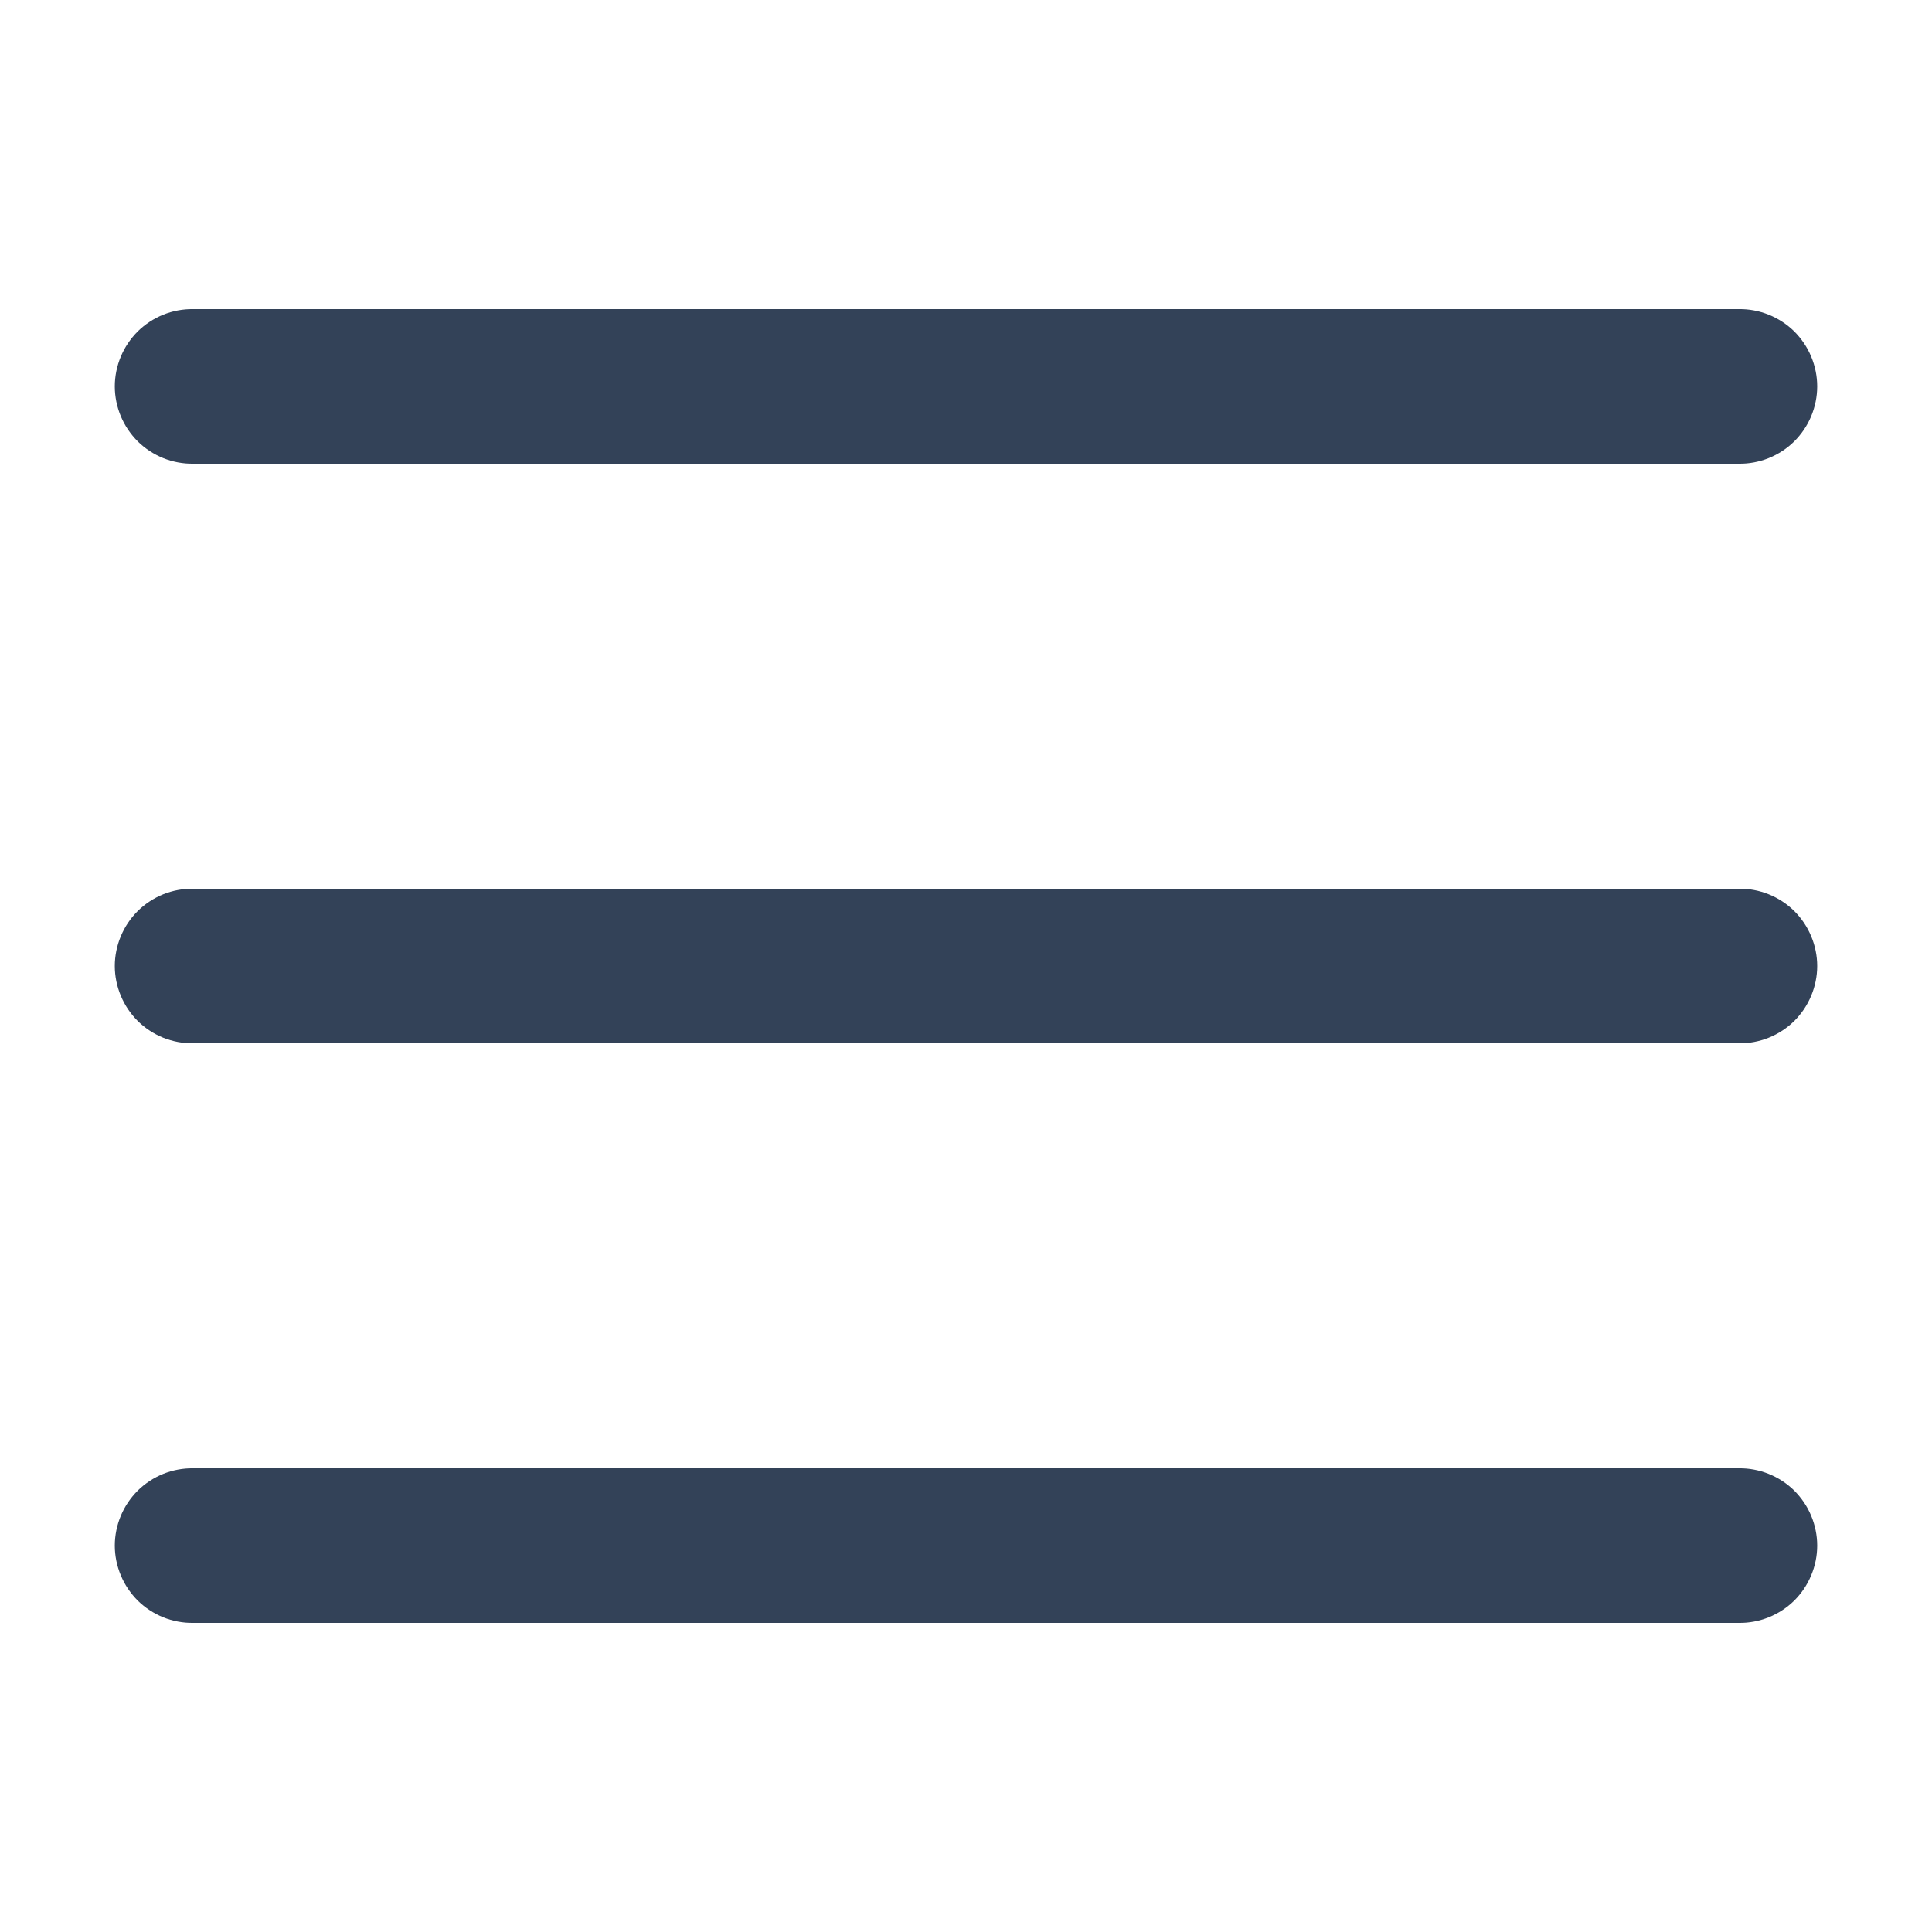
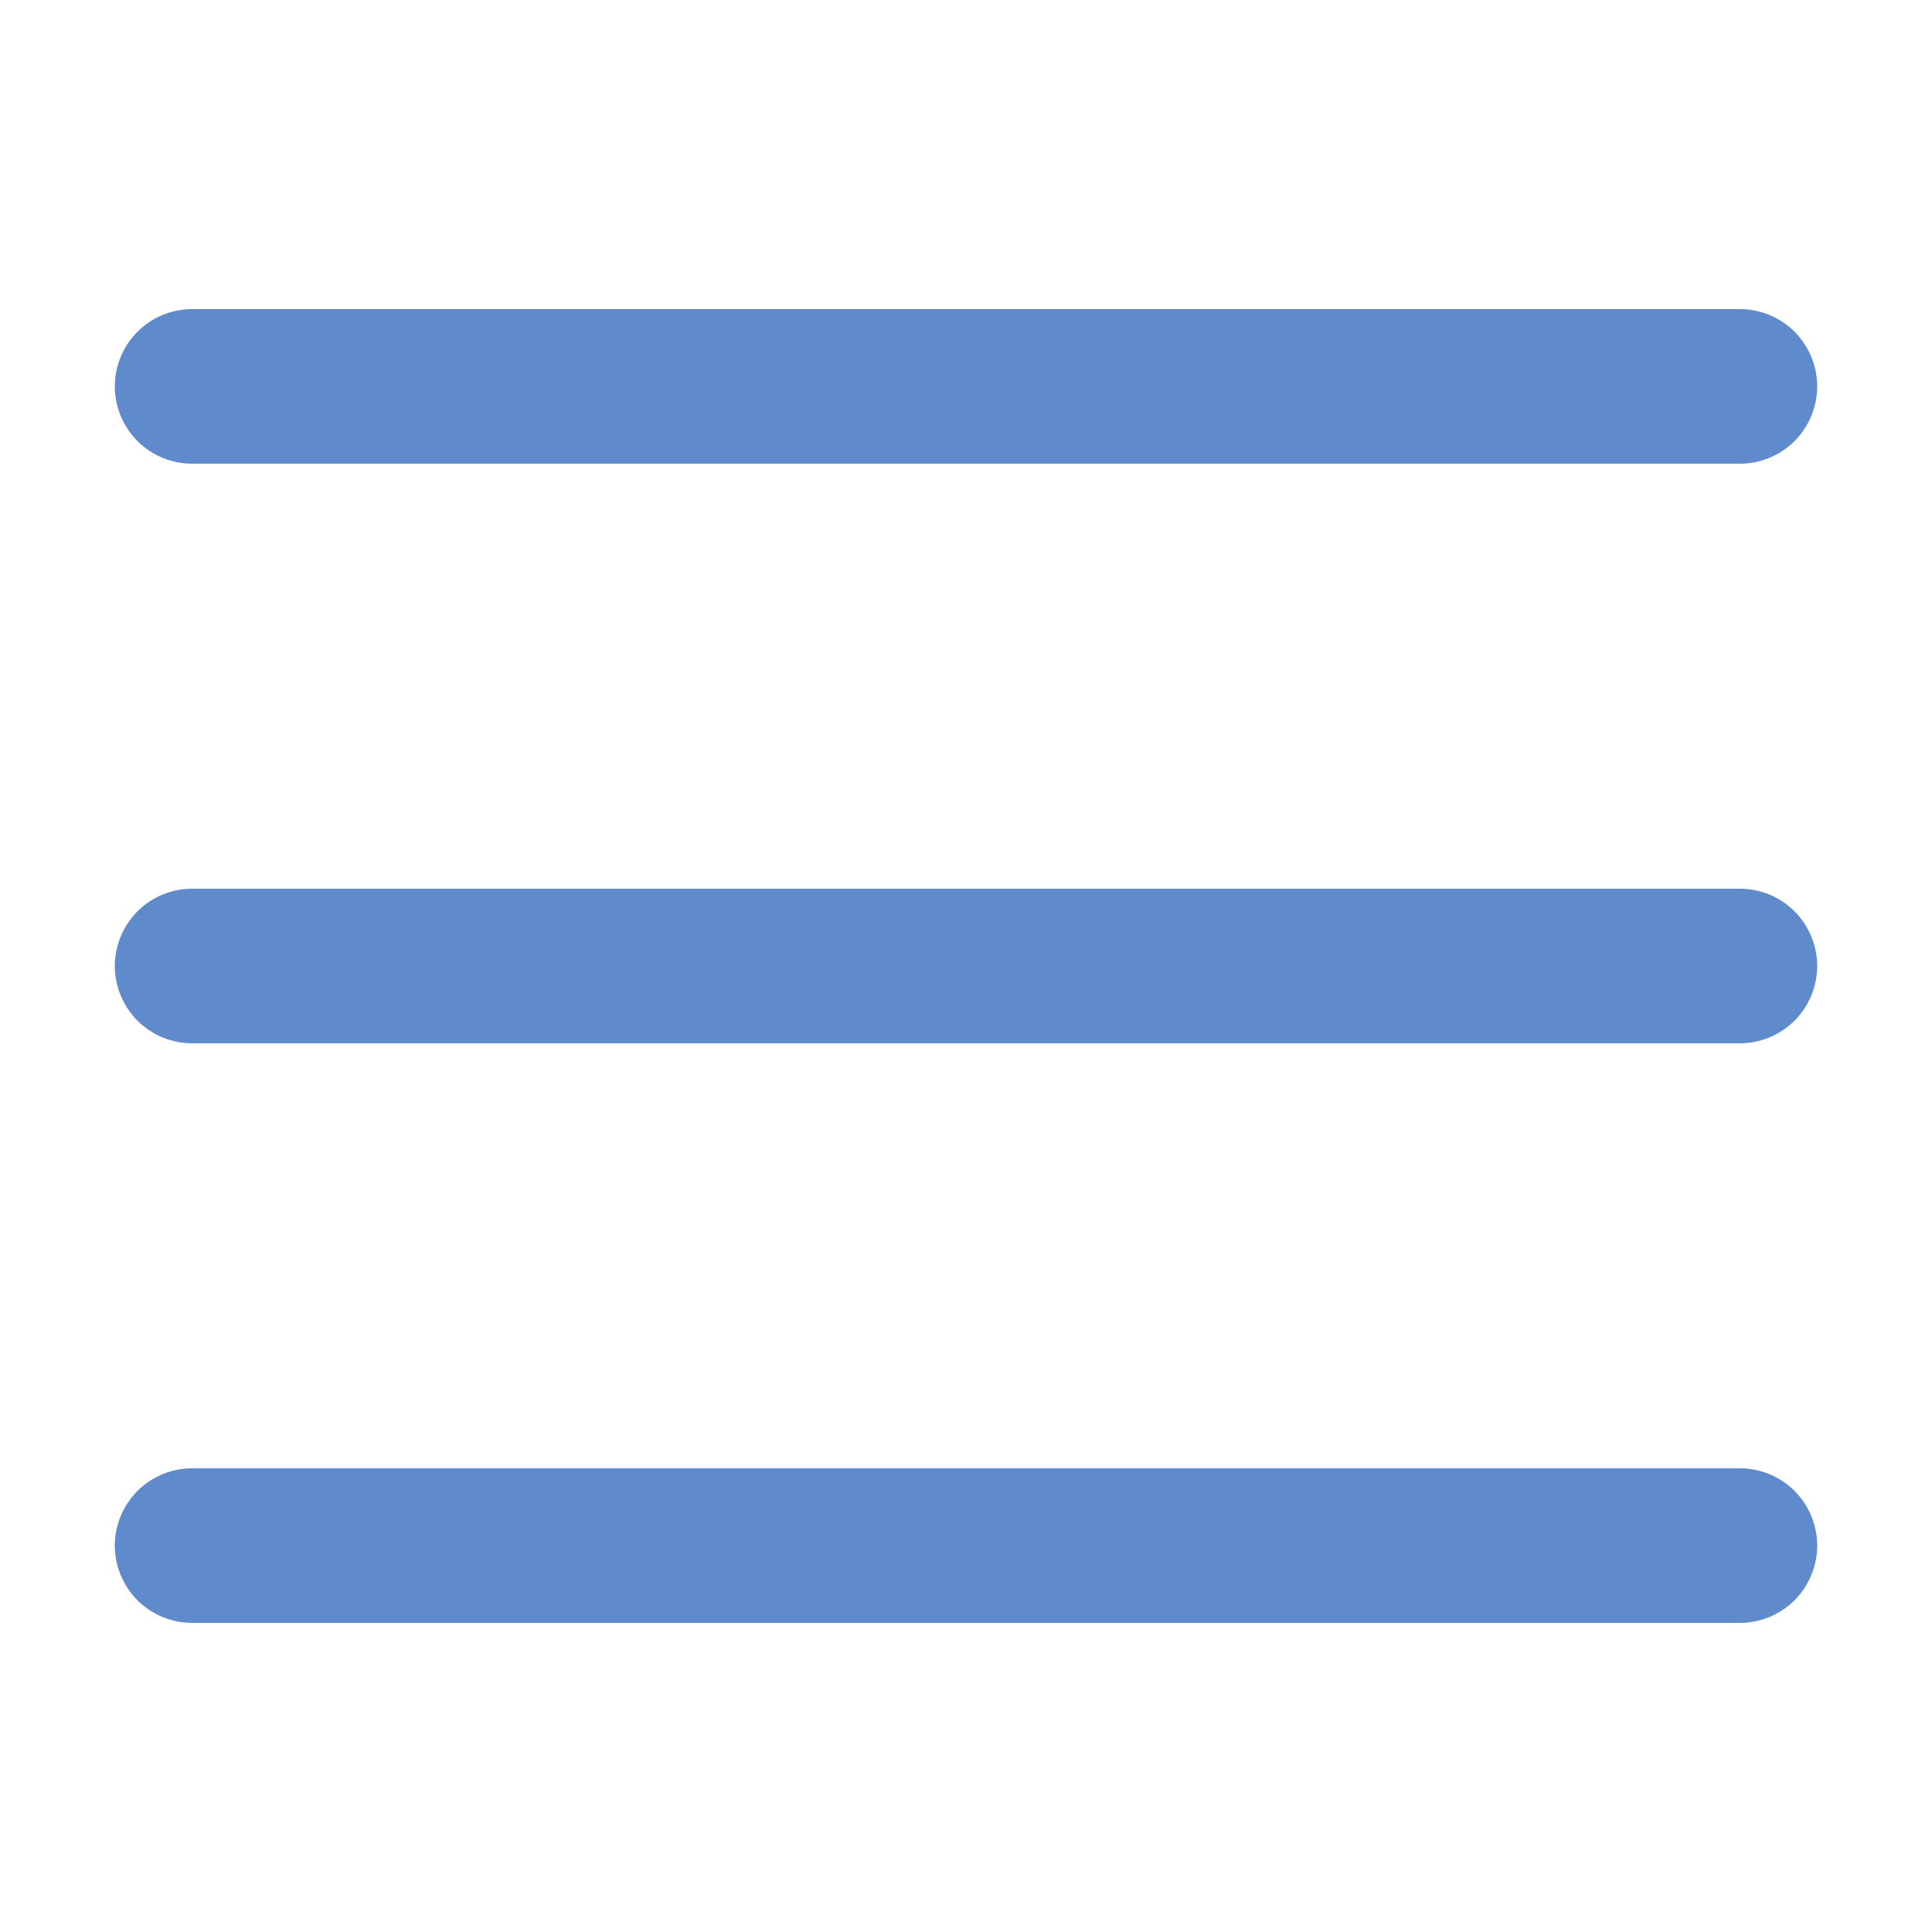
<svg xmlns="http://www.w3.org/2000/svg" width="24" height="24" viewBox="0 0 24 24" fill="none">
-   <path d="M2.4 3.84C2.273 3.838 2.146 3.862 2.028 3.909C1.91 3.957 1.803 4.027 1.712 4.116C1.622 4.206 1.55 4.312 1.501 4.429C1.452 4.547 1.426 4.673 1.426 4.8C1.426 4.927 1.452 5.053 1.501 5.171C1.55 5.288 1.622 5.394 1.712 5.484C1.803 5.573 1.91 5.643 2.028 5.691C2.146 5.738 2.273 5.762 2.4 5.76H21.6C21.727 5.762 21.853 5.738 21.971 5.691C22.09 5.643 22.197 5.573 22.288 5.484C22.378 5.394 22.45 5.288 22.499 5.171C22.548 5.053 22.574 4.927 22.574 4.8C22.574 4.673 22.548 4.547 22.499 4.429C22.45 4.312 22.378 4.206 22.288 4.116C22.197 4.027 22.09 3.957 21.971 3.909C21.853 3.862 21.727 3.838 21.6 3.84H2.4ZM2.4 11.04C2.273 11.038 2.146 11.062 2.028 11.109C1.91 11.157 1.803 11.227 1.712 11.316C1.622 11.406 1.55 11.512 1.501 11.63C1.452 11.747 1.426 11.873 1.426 12C1.426 12.127 1.452 12.253 1.501 12.37C1.55 12.488 1.622 12.594 1.712 12.684C1.803 12.773 1.91 12.843 2.028 12.891C2.146 12.938 2.273 12.962 2.4 12.96H21.6C21.727 12.962 21.853 12.938 21.971 12.891C22.09 12.843 22.197 12.773 22.288 12.684C22.378 12.594 22.45 12.488 22.499 12.37C22.548 12.253 22.574 12.127 22.574 12C22.574 11.873 22.548 11.747 22.499 11.63C22.45 11.512 22.378 11.406 22.288 11.316C22.197 11.227 22.09 11.157 21.971 11.109C21.853 11.062 21.727 11.038 21.6 11.04H2.4ZM2.4 18.24C2.273 18.238 2.146 18.262 2.028 18.309C1.91 18.357 1.803 18.427 1.712 18.516C1.622 18.606 1.55 18.712 1.501 18.829C1.452 18.947 1.426 19.073 1.426 19.2C1.426 19.327 1.452 19.453 1.501 19.57C1.55 19.688 1.622 19.794 1.712 19.884C1.803 19.973 1.91 20.043 2.028 20.091C2.146 20.138 2.273 20.162 2.4 20.16H21.6C21.727 20.162 21.853 20.138 21.971 20.091C22.09 20.043 22.197 19.973 22.288 19.884C22.378 19.794 22.45 19.688 22.499 19.57C22.548 19.453 22.574 19.327 22.574 19.2C22.574 19.073 22.548 18.947 22.499 18.829C22.45 18.712 22.378 18.606 22.288 18.516C22.197 18.427 22.09 18.357 21.971 18.309C21.853 18.262 21.727 18.238 21.6 18.24H2.4Z" fill="#334258" />
+   <path d="M2.4 3.84C2.273 3.838 2.146 3.862 2.028 3.909C1.91 3.957 1.803 4.027 1.712 4.116C1.622 4.206 1.55 4.312 1.501 4.429C1.452 4.547 1.426 4.673 1.426 4.8C1.426 4.927 1.452 5.053 1.501 5.171C1.55 5.288 1.622 5.394 1.712 5.484C1.803 5.573 1.91 5.643 2.028 5.691C2.146 5.738 2.273 5.762 2.4 5.76H21.6C21.727 5.762 21.853 5.738 21.971 5.691C22.09 5.643 22.197 5.573 22.288 5.484C22.378 5.394 22.45 5.288 22.499 5.171C22.548 5.053 22.574 4.927 22.574 4.8C22.574 4.673 22.548 4.547 22.499 4.429C22.45 4.312 22.378 4.206 22.288 4.116C22.197 4.027 22.09 3.957 21.971 3.909C21.853 3.862 21.727 3.838 21.6 3.84H2.4ZM2.4 11.04C2.273 11.038 2.146 11.062 2.028 11.109C1.91 11.157 1.803 11.227 1.712 11.316C1.622 11.406 1.55 11.512 1.501 11.63C1.452 11.747 1.426 11.873 1.426 12C1.426 12.127 1.452 12.253 1.501 12.37C1.55 12.488 1.622 12.594 1.712 12.684C1.803 12.773 1.91 12.843 2.028 12.891C2.146 12.938 2.273 12.962 2.4 12.96H21.6C21.727 12.962 21.853 12.938 21.971 12.891C22.09 12.843 22.197 12.773 22.288 12.684C22.378 12.594 22.45 12.488 22.499 12.37C22.548 12.253 22.574 12.127 22.574 12C22.574 11.873 22.548 11.747 22.499 11.63C22.45 11.512 22.378 11.406 22.288 11.316C22.197 11.227 22.09 11.157 21.971 11.109C21.853 11.062 21.727 11.038 21.6 11.04H2.4ZM2.4 18.24C2.273 18.238 2.146 18.262 2.028 18.309C1.91 18.357 1.803 18.427 1.712 18.516C1.622 18.606 1.55 18.712 1.501 18.829C1.452 18.947 1.426 19.073 1.426 19.2C1.426 19.327 1.452 19.453 1.501 19.57C1.55 19.688 1.622 19.794 1.712 19.884C1.803 19.973 1.91 20.043 2.028 20.091C2.146 20.138 2.273 20.162 2.4 20.16H21.6C21.727 20.162 21.853 20.138 21.971 20.091C22.09 20.043 22.197 19.973 22.288 19.884C22.378 19.794 22.45 19.688 22.499 19.57C22.548 19.453 22.574 19.327 22.574 19.2C22.574 19.073 22.548 18.947 22.499 18.829C22.45 18.712 22.378 18.606 22.288 18.516C22.197 18.427 22.09 18.357 21.971 18.309C21.853 18.262 21.727 18.238 21.6 18.24H2.4Z" fill="#5f8bcc" />
</svg>
